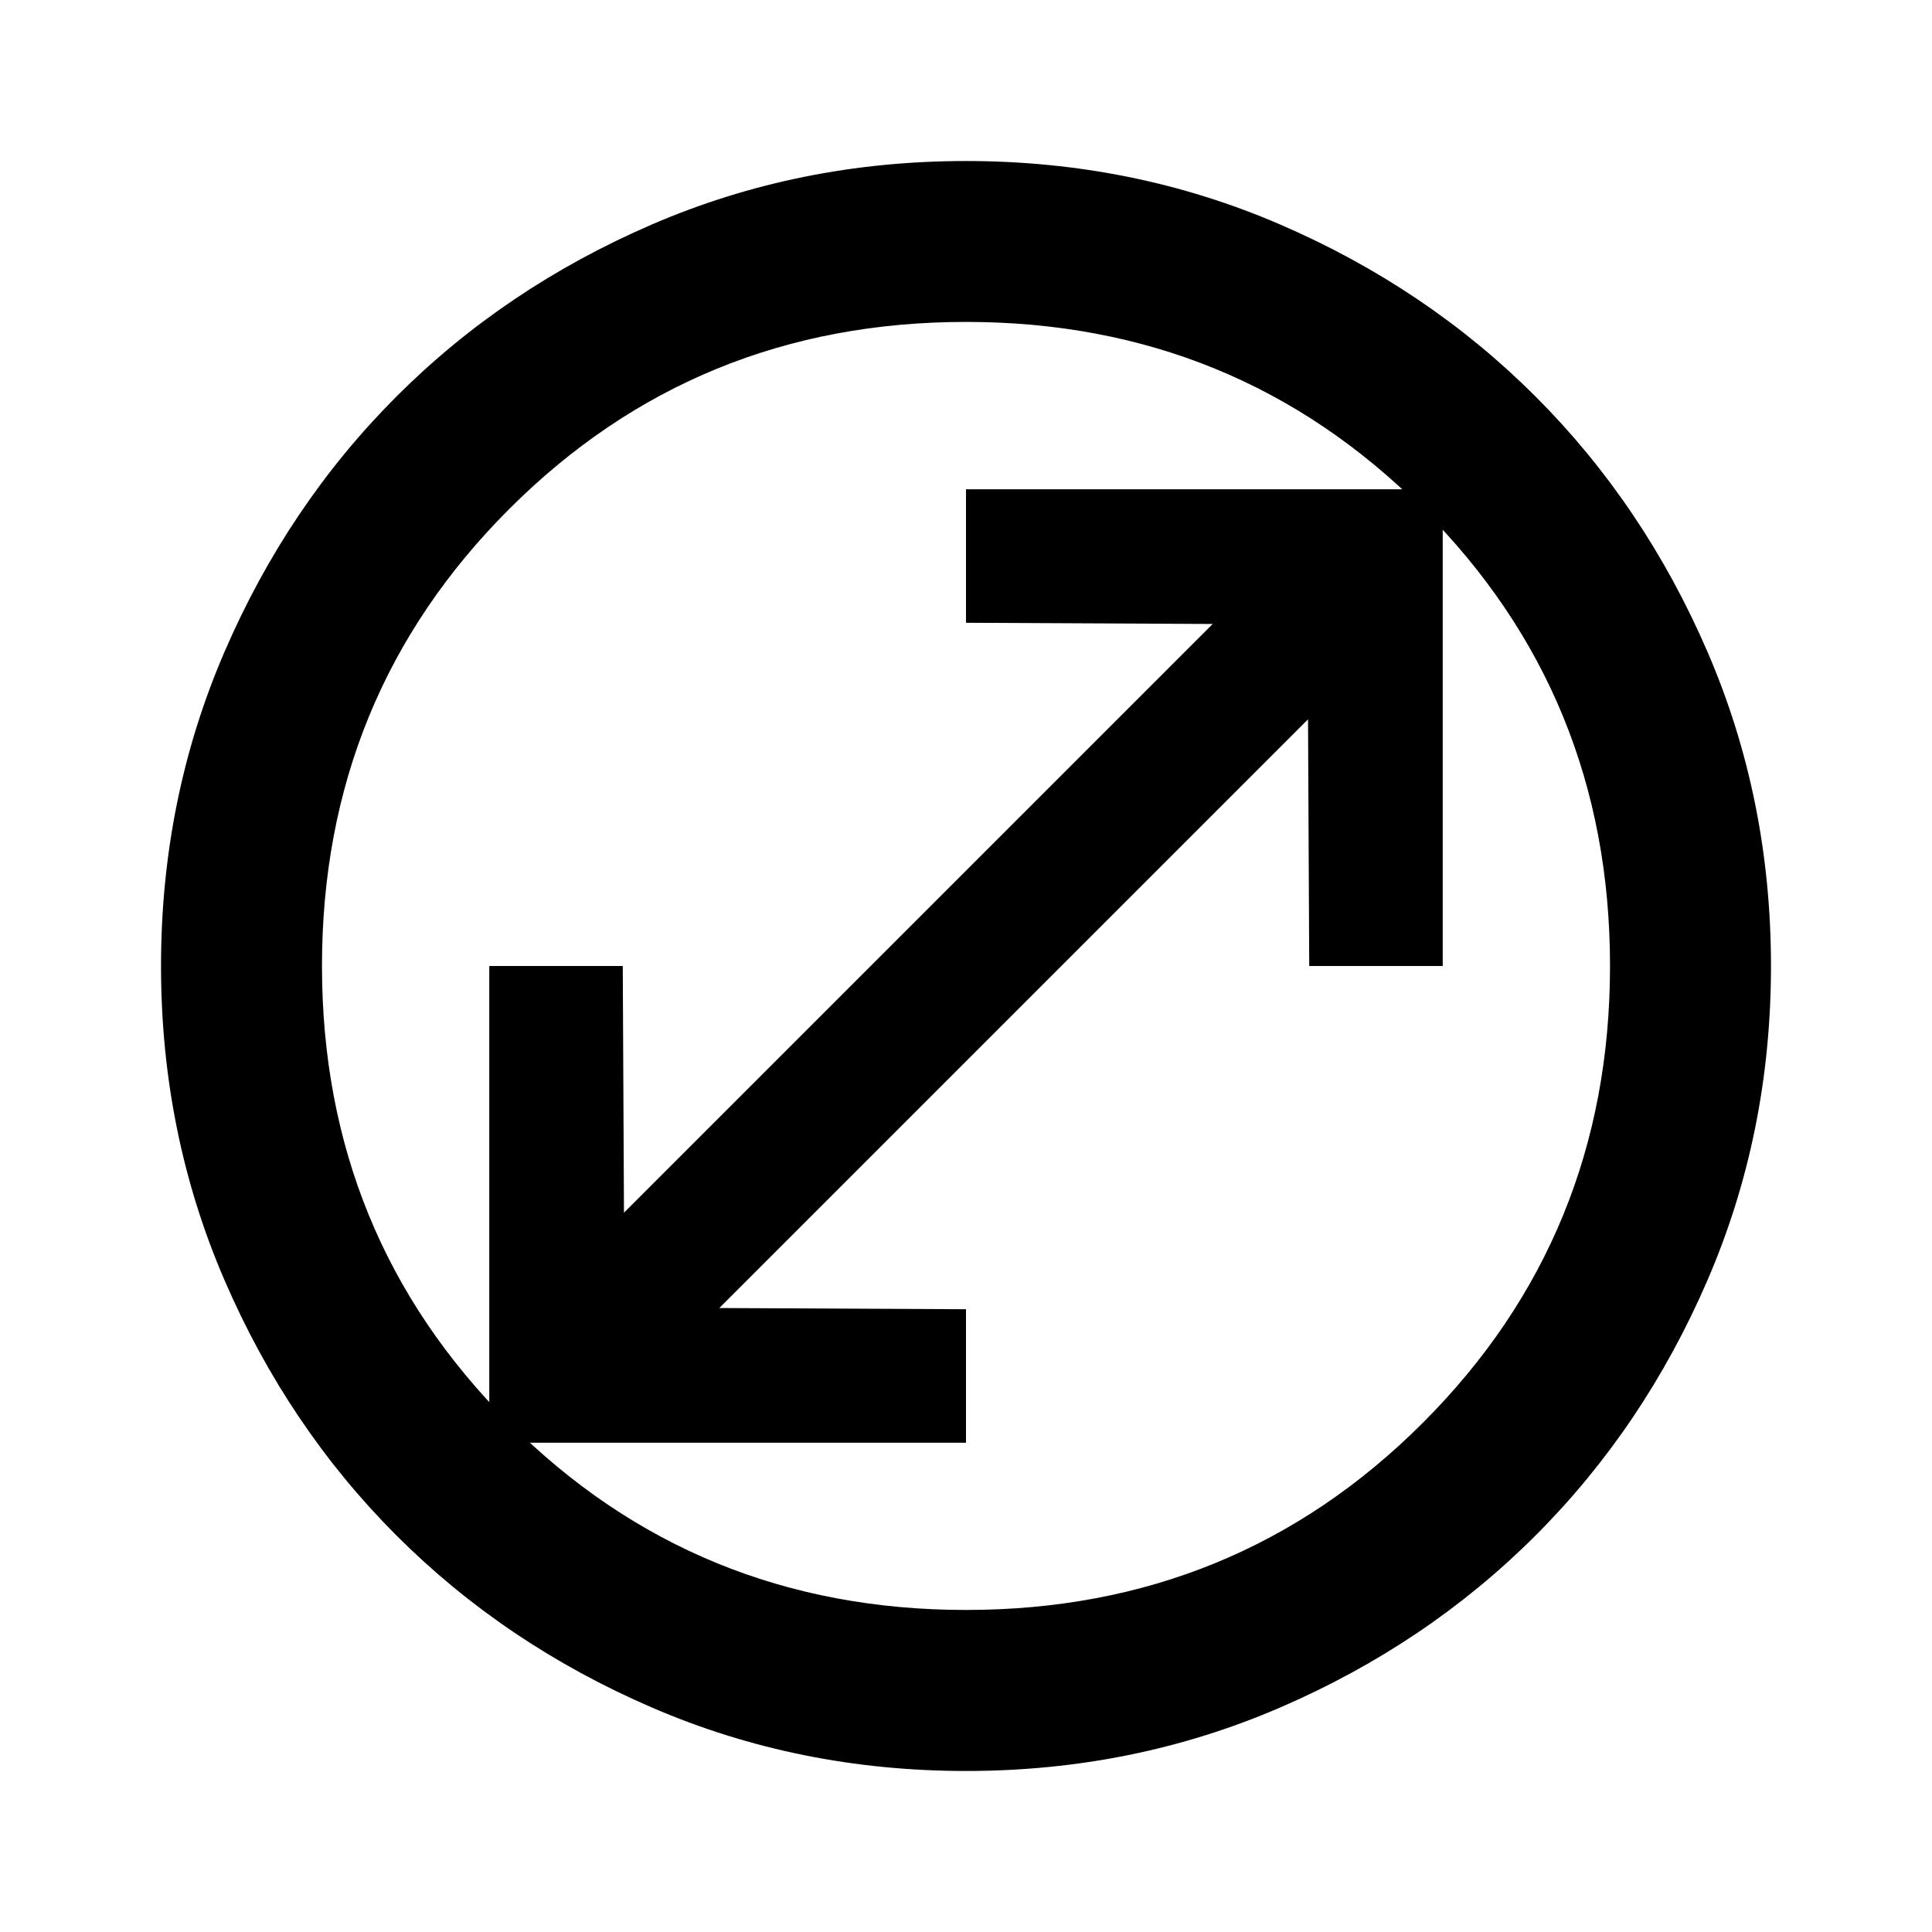
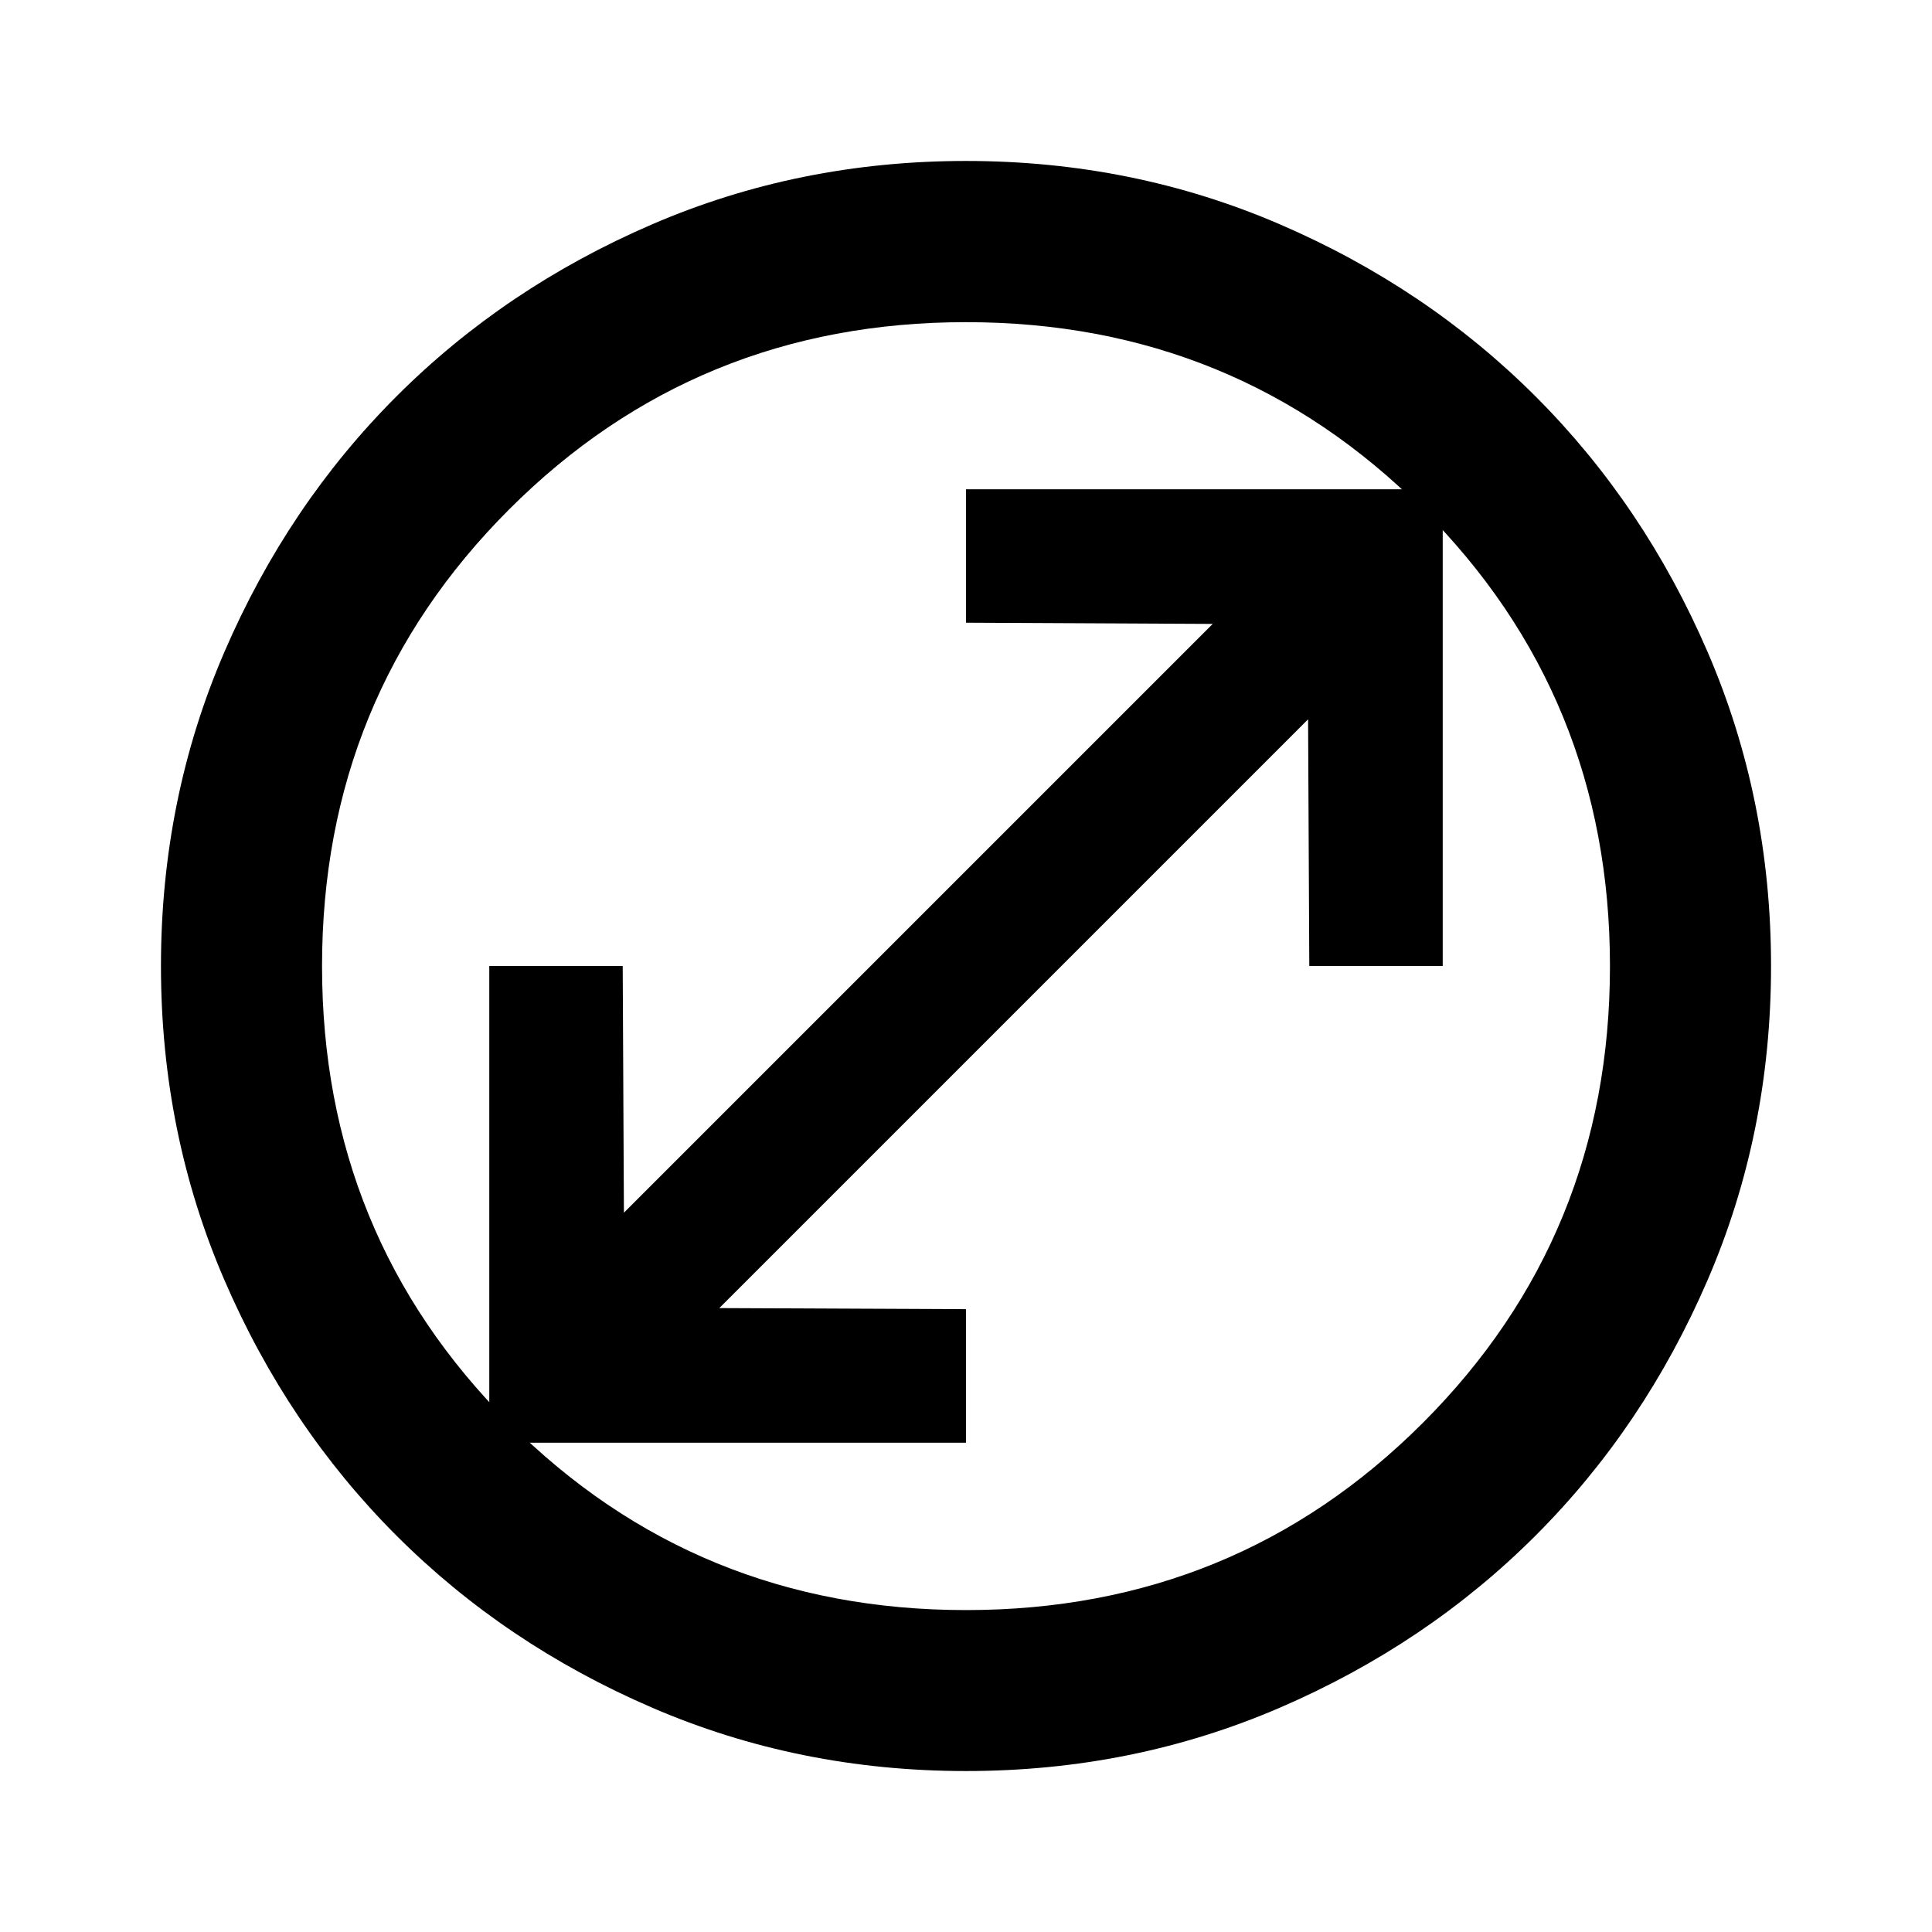
- <svg xmlns="http://www.w3.org/2000/svg" height="24px" viewBox="0 0 32 32" width="24px" fill="#000000" version="1.1" id="svg1">
+ <svg xmlns="http://www.w3.org/2000/svg" height="24px" viewBox="0 0 16 16" width="24px" fill="#000000" version="1.1" id="svg1">
  <defs id="defs1" />
-   <path d="M 16 29.333 q -2.767 0 -5.2 -1.05 T 6.567 25.433 q -1.8 -1.8 -2.85 -4.233 T 2.667 16 q 0 -2.767 1.05 -5.2 T 6.567 6.567 q 1.8 -1.8 4.233 -2.85 T 16 2.667 q 2.767 0 5.2 1.05 T 25.433 6.567 q 1.8 1.8 2.85 4.233 T 29.333 16 q 0 2.767 -1.05 5.2 T 25.433 25.433 q -1.8 1.8 -4.233 2.85 T 16 29.333 Z m 0 -2.667 q 4.467 0 7.567 -3.1 t 3.1 -7.567 q 0 -4.467 -3.1 -7.567 t -7.567 -3.1 q -4.467 0 -7.567 3.1 t -3.1 7.567 q 0 4.467 3.1 7.567 t 7.567 3.1 Z m 0 -10.667 Z" id="path1" />
-   <path d="m 16 23.896 -7.896 -0 -0 -7.896 2.211 0 0.02 4.086 9.751 -9.751 L 16 10.315 l 0 -2.211 7.896 0 0 7.896 h -2.211 l -0.02 -4.086 -9.751 9.751 L 16 21.685 Z" id="path1-5" style="stroke-width:0.028" />
+   <path d="M 8 14.667 q -1.383 0 -2.6 -0.525 T 3.283 12.717 q -0.9 -0.9 -1.425 -2.117 T 1.333 8 q 0 -1.383 0.525 -2.6 T 3.283 3.283 q 0.9 -0.9 2.117 -1.425 T 8 1.333 q 1.383 0 2.6 0.525 T 12.717 3.283 q 0.9 0.9 1.425 2.117 T 14.667 8 q 0 1.383 -0.525 2.6 T 12.717 12.717 q -0.9 0.9 -2.117 1.425 T 8 14.667 Z m 0 -1.333 q 2.233 0 3.783 -1.55 t 1.55 -3.783 q 0 -2.233 -1.55 -3.783 t -3.783 -1.55 q -2.233 0 -3.783 1.55 t -1.55 3.783 q 0 2.233 1.55 3.783 t 3.783 1.55 Z m 0 -5.333 Z" id="path1" />
+   <path d="m 8 11.948 -3.948 0 0 -3.948 1.105 0 0.01 2.043 4.876 -4.876 L 8 5.157 l 0 -1.105 3.948 0 0 3.948 h -1.105 l -0.01 -2.043 -4.876 4.876 L 8 10.842 Z" id="path1-5" style="stroke-width:0.014" />
</svg>
